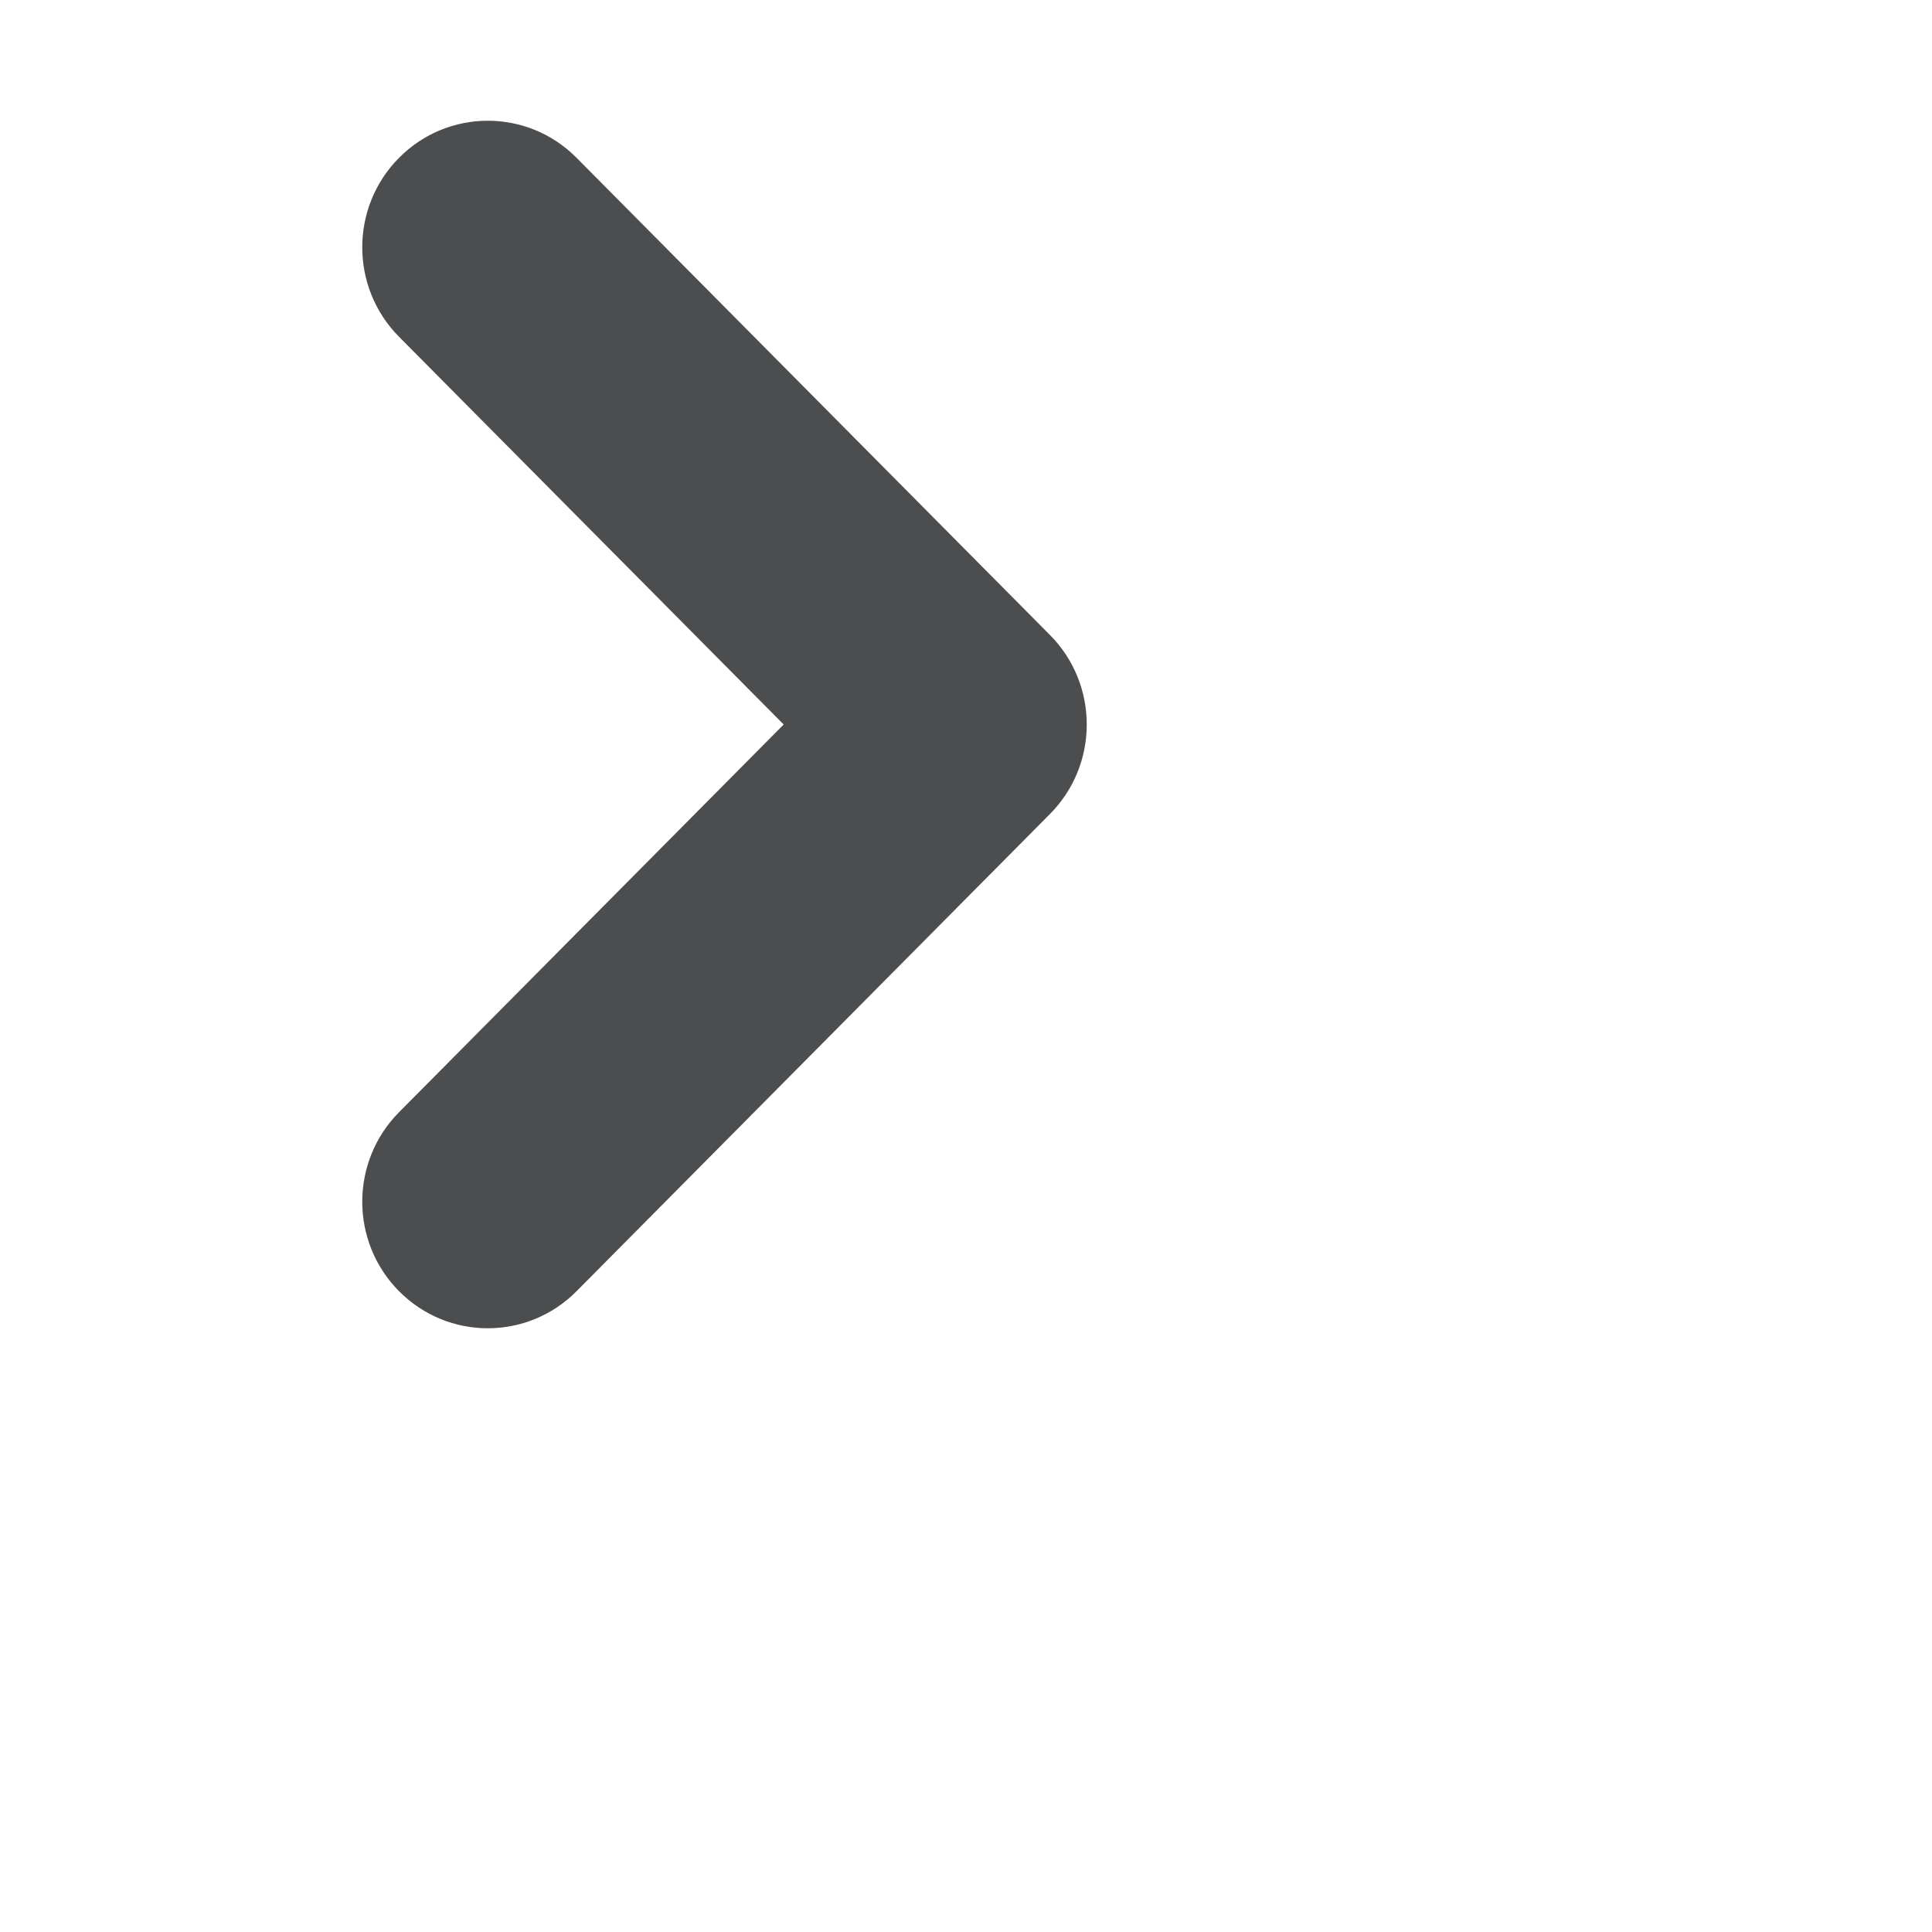
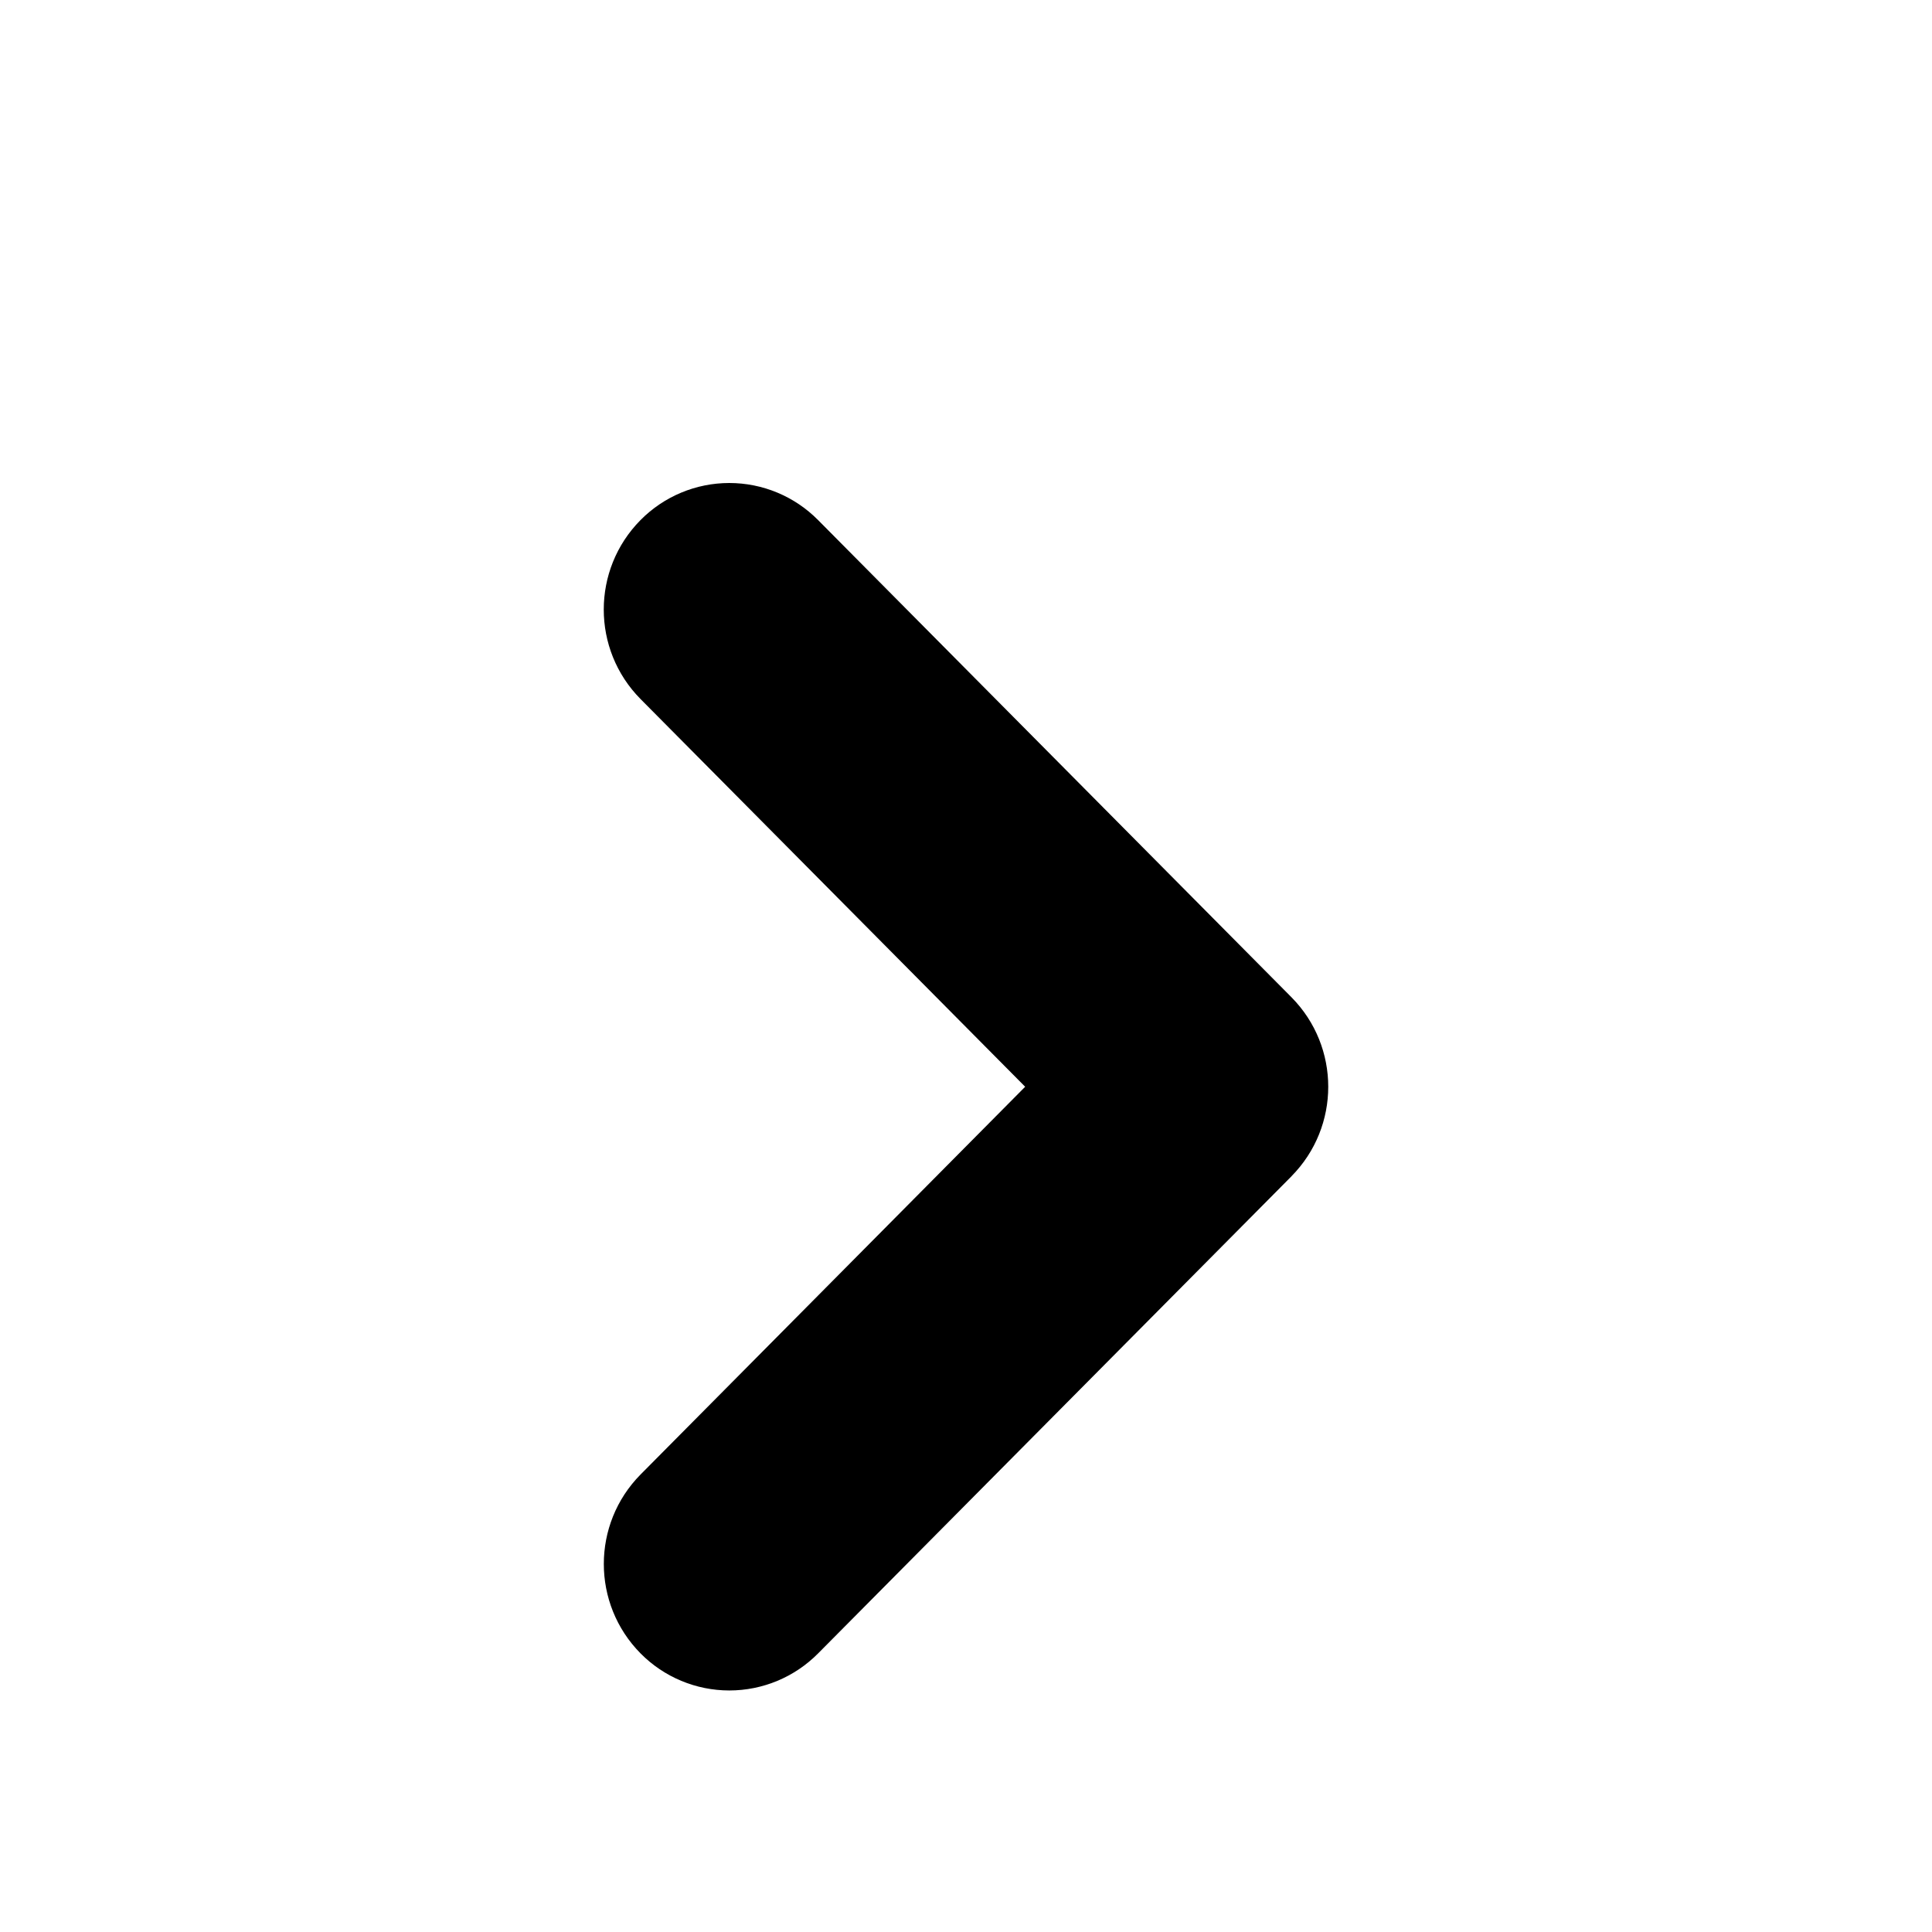
- <svg xmlns="http://www.w3.org/2000/svg" version="1.1" width="24" height="24" viewBox="0 0 32 32">
-   <path transform="translate(12, 12) rotate(-90) translate(-12, -12)" fill="#4C4D4E" d="M10.518,17.391 C11.336,18.203 12.664,18.203 13.482,17.391 L21.386,9.55 C22.205,8.738 22.205,7.421 21.386,6.609 C20.568,5.797 19.241,5.797 18.422,6.609 L12,12.98 L5.578,6.609 C4.759,5.797 3.432,5.797 2.614,6.609 C1.795,7.421 1.795,8.738 2.614,9.55 L10.518,17.391 Z" />
+ <svg xmlns="http://www.w3.org/2000/svg" version="1.1" width="32" height="32" viewBox="0 0 32 32">
+   <path d="M21.391 19.482a2.108 2.108 0 0 0 0-2.964L13.55 8.614a2.068 2.068 0 0 0-2.941 0 2.108 2.108 0 0 0 0 2.964L16.98 18l-6.37 6.422a2.108 2.108 0 0 0 0 2.964 2.068 2.068 0 0 0 2.94 0l7.842-7.904z" />
</svg>
